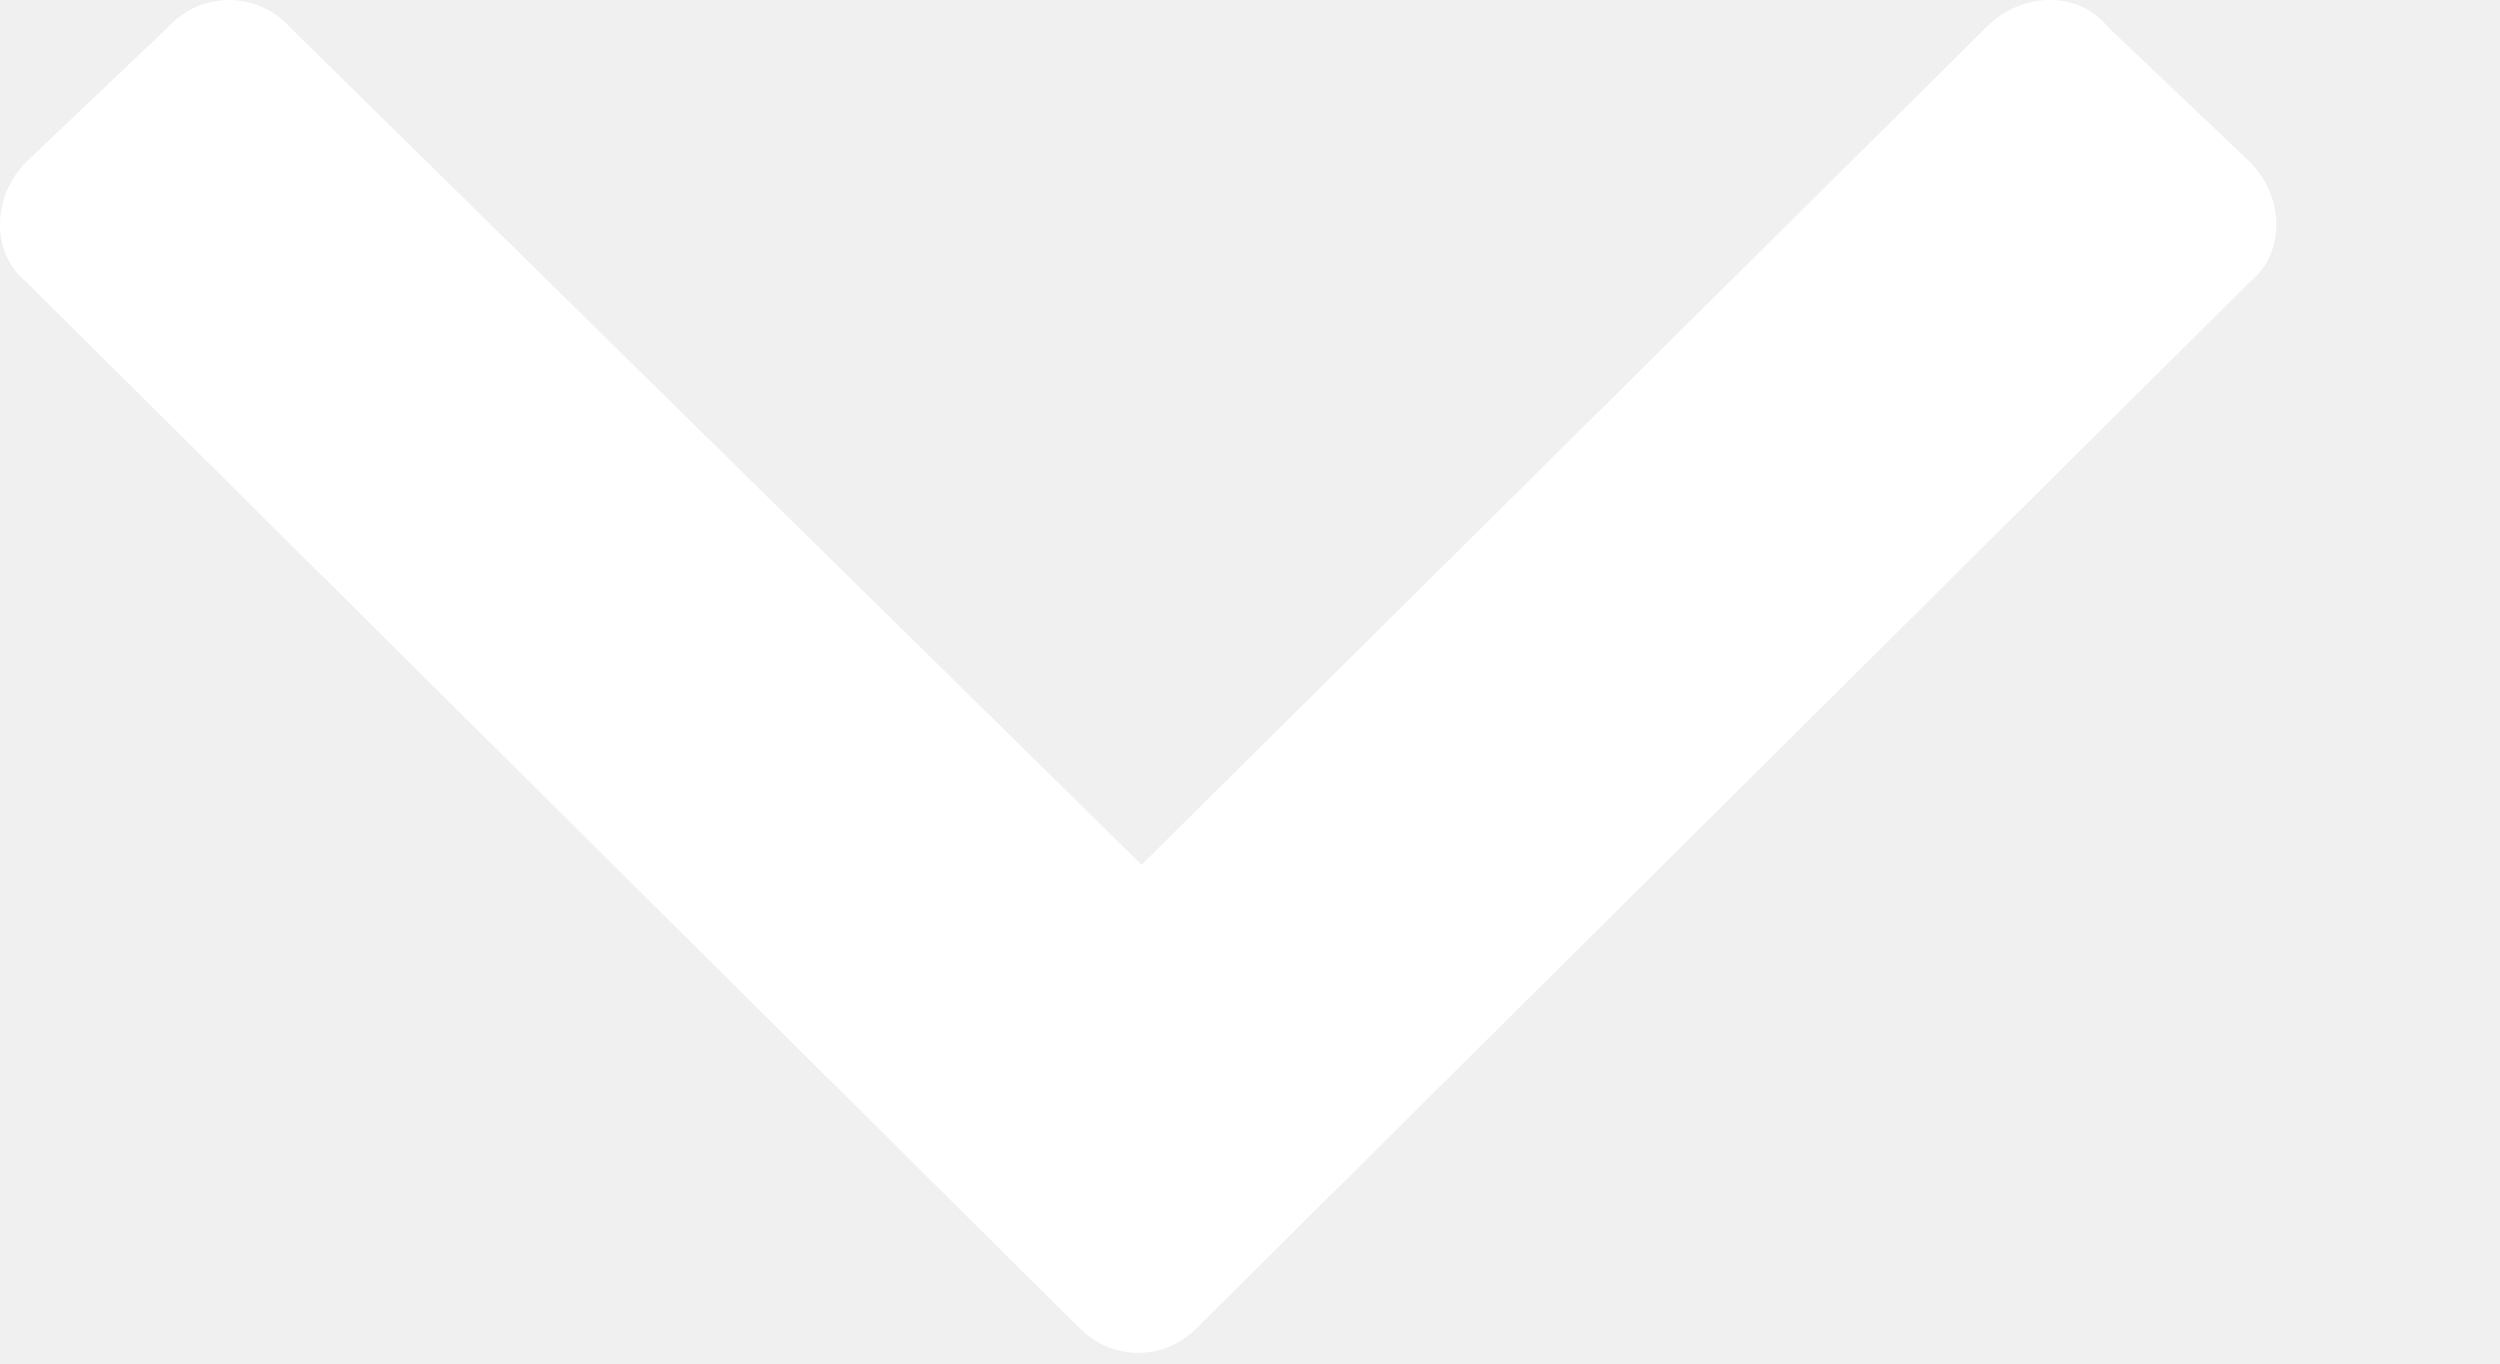
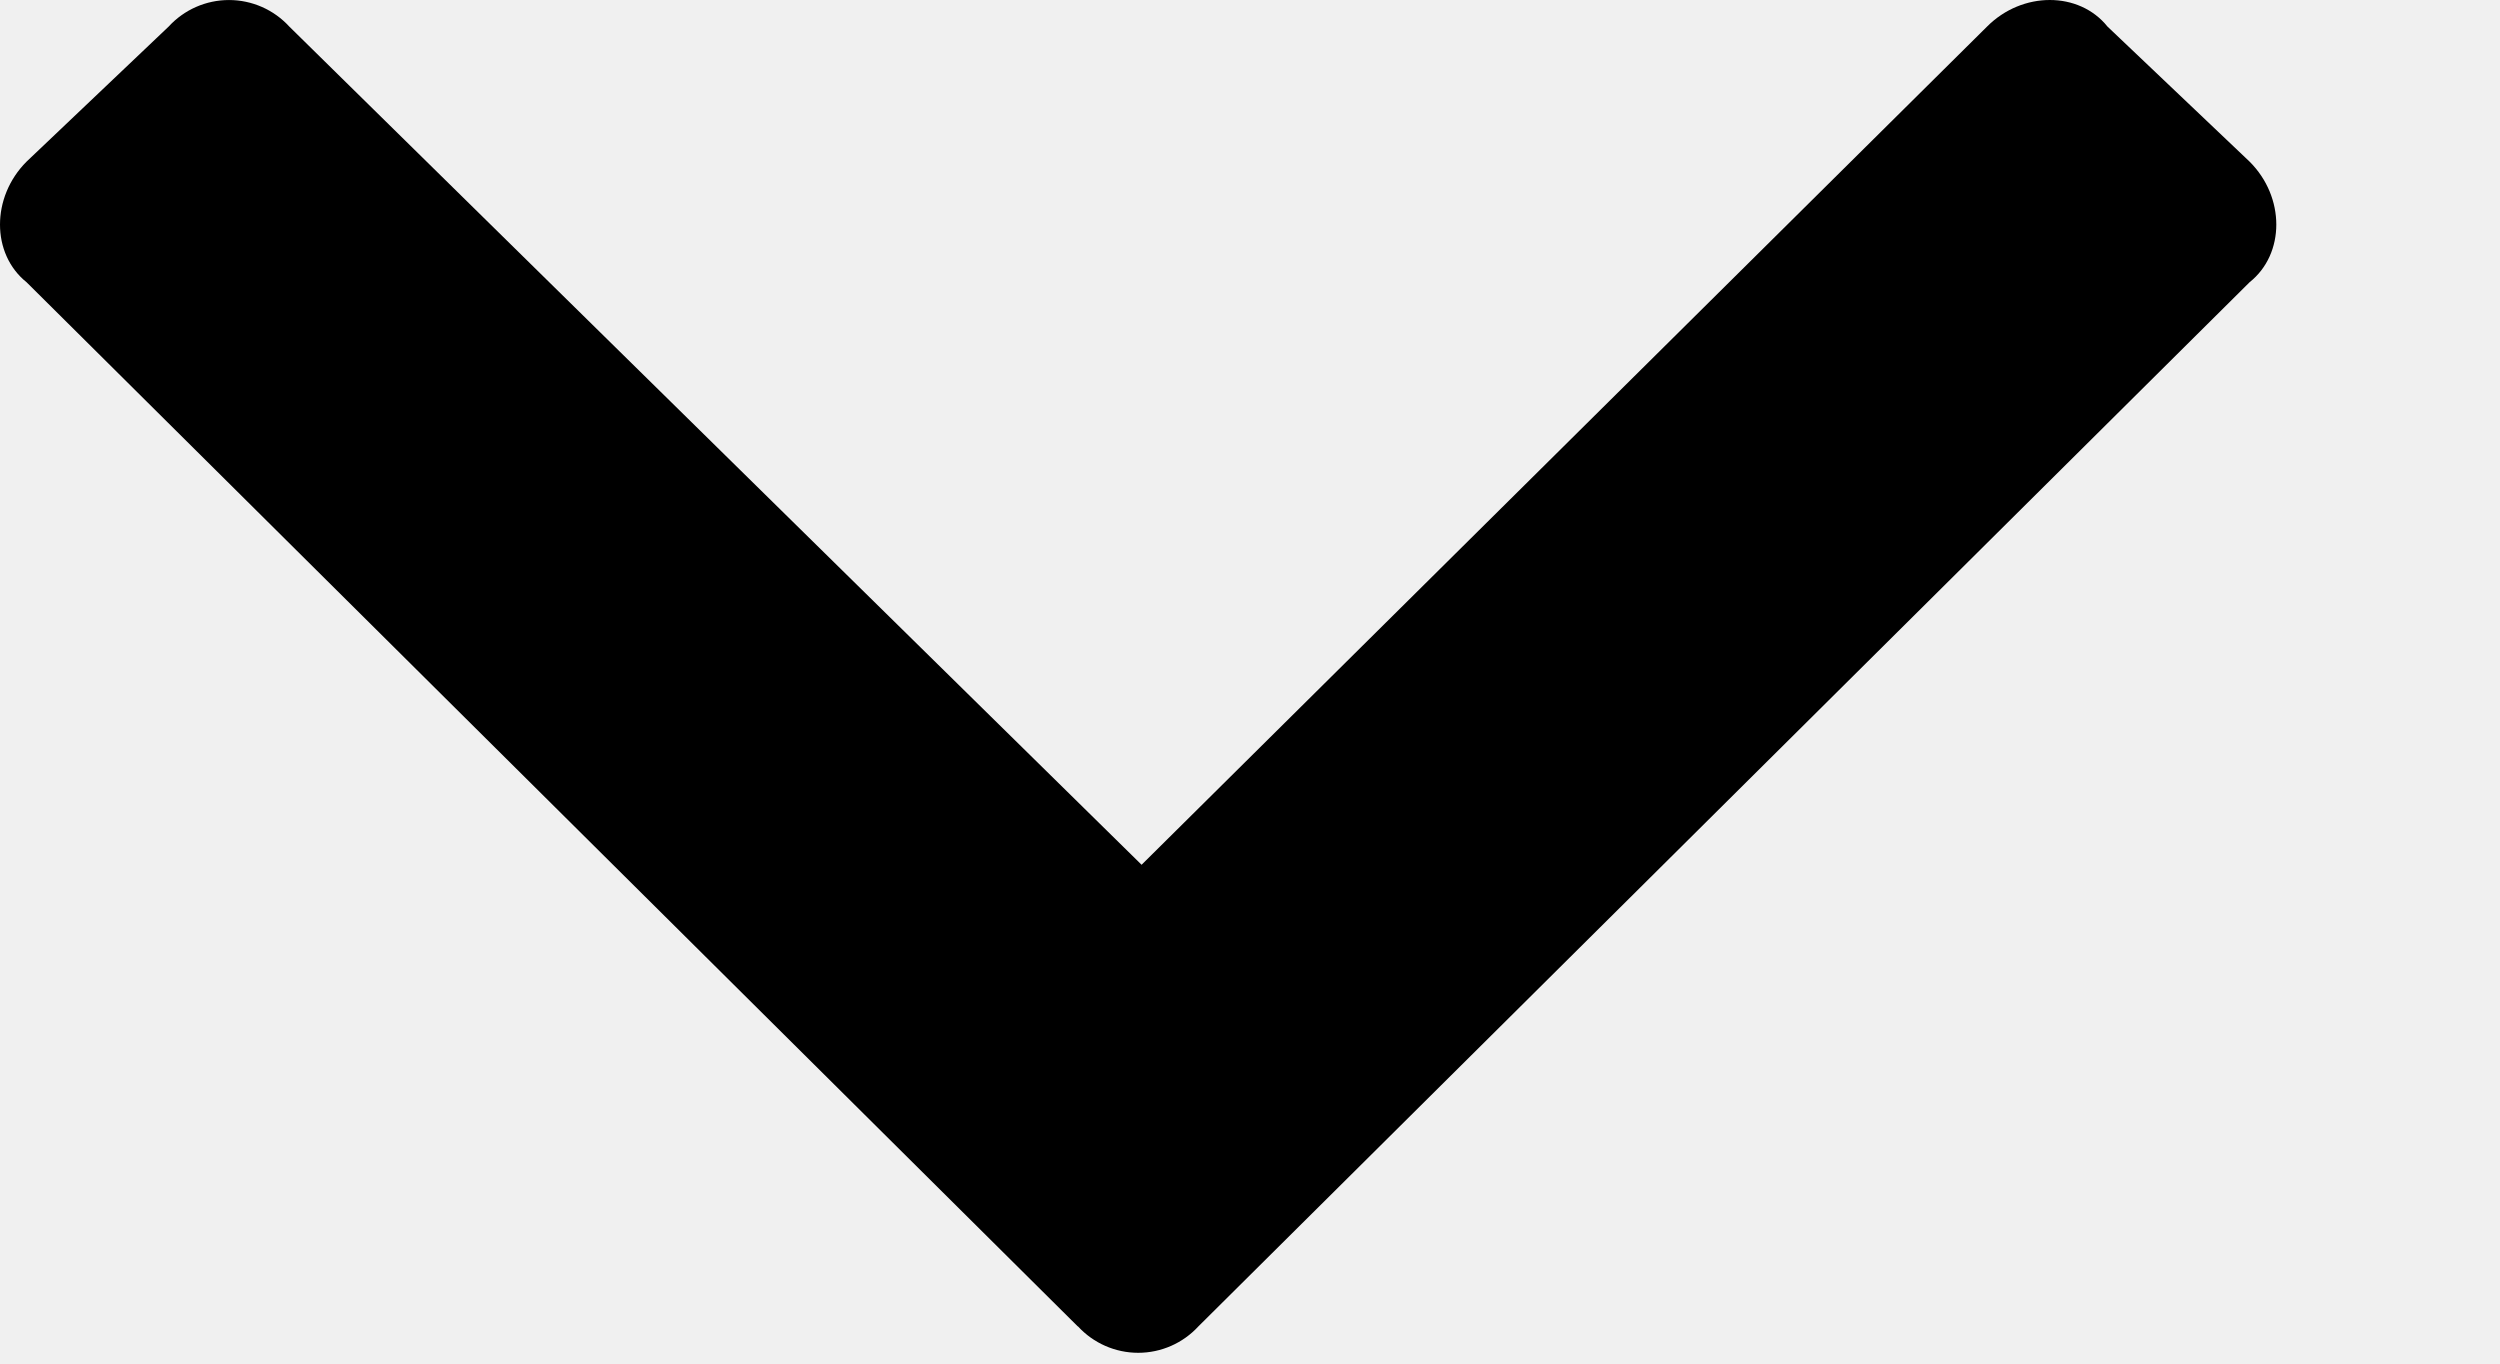
<svg xmlns="http://www.w3.org/2000/svg" width="11" height="6" fill="none" viewBox="0 0 11 6">
-   <path fill="#fff" d="M4.742 5.836.117 1.242c-.156-.125-.156-.375 0-.531L.742.117a.36.36 0 0 1 .531 0l3.75 3.688L8.743.117c.155-.156.405-.156.53 0l.625.594c.157.156.157.406 0 .531L5.273 5.836a.36.36 0 0 1-.53 0" />
+   <path fill="currentColor" d="M4.742 5.836.117 1.242c-.156-.125-.156-.375 0-.531L.742.117a.36.36 0 0 1 .531 0l3.75 3.688L8.743.117c.155-.156.405-.156.53 0l.625.594c.157.156.157.406 0 .531L5.273 5.836a.36.36 0 0 1-.53 0" />
</svg>
